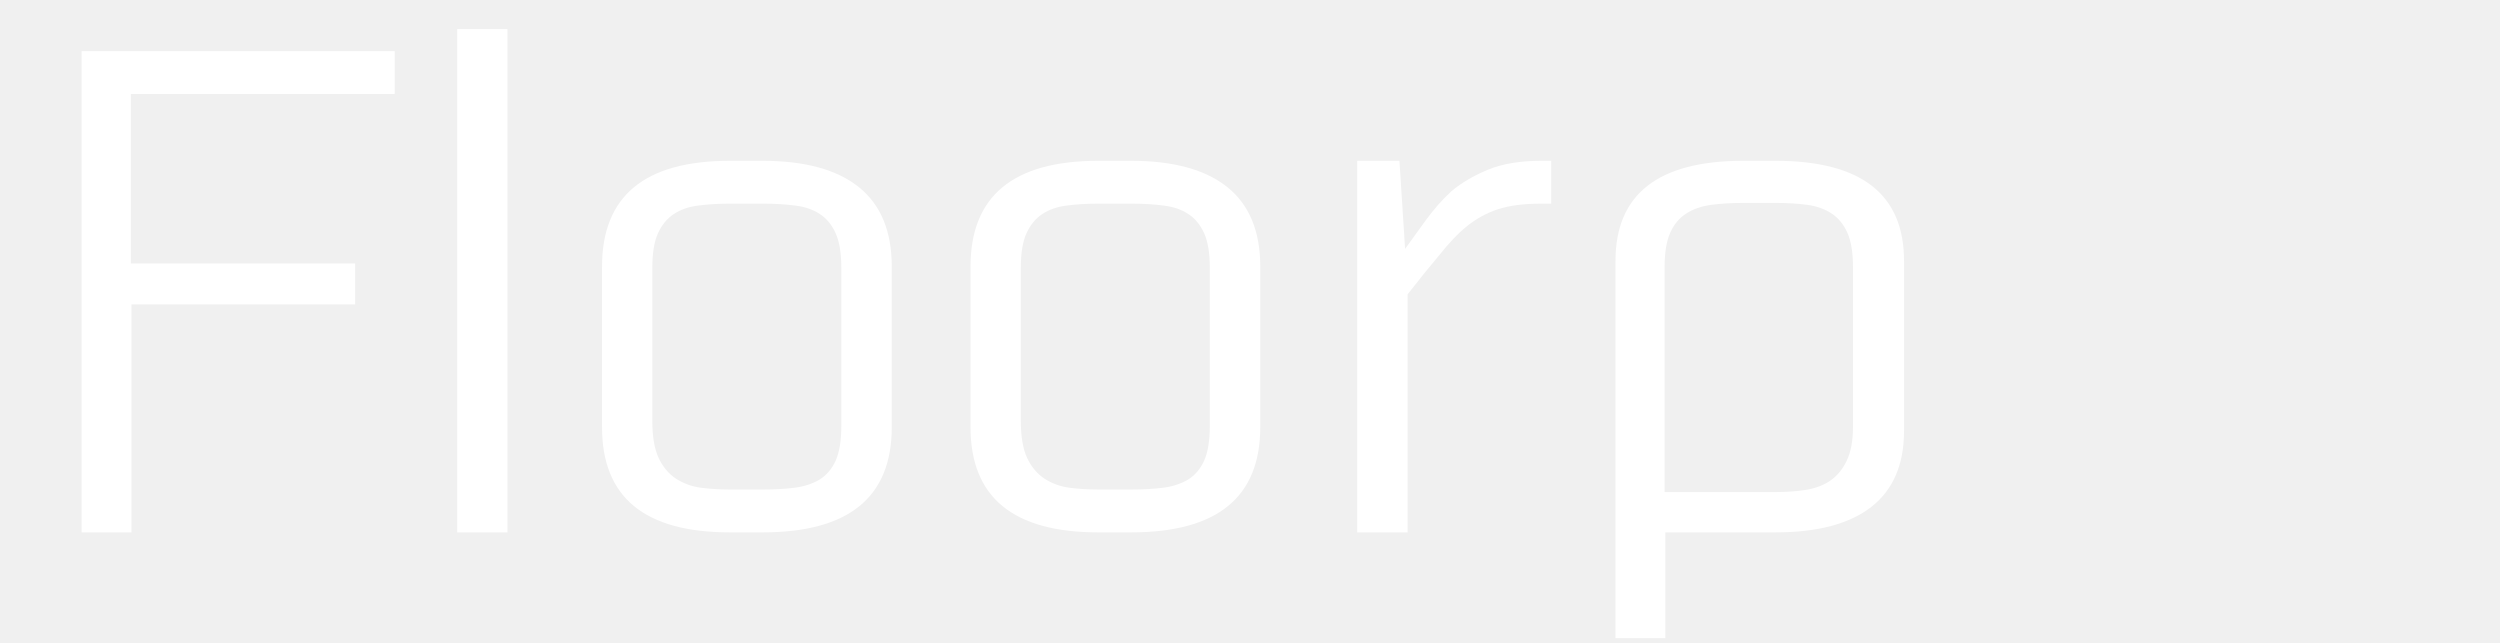
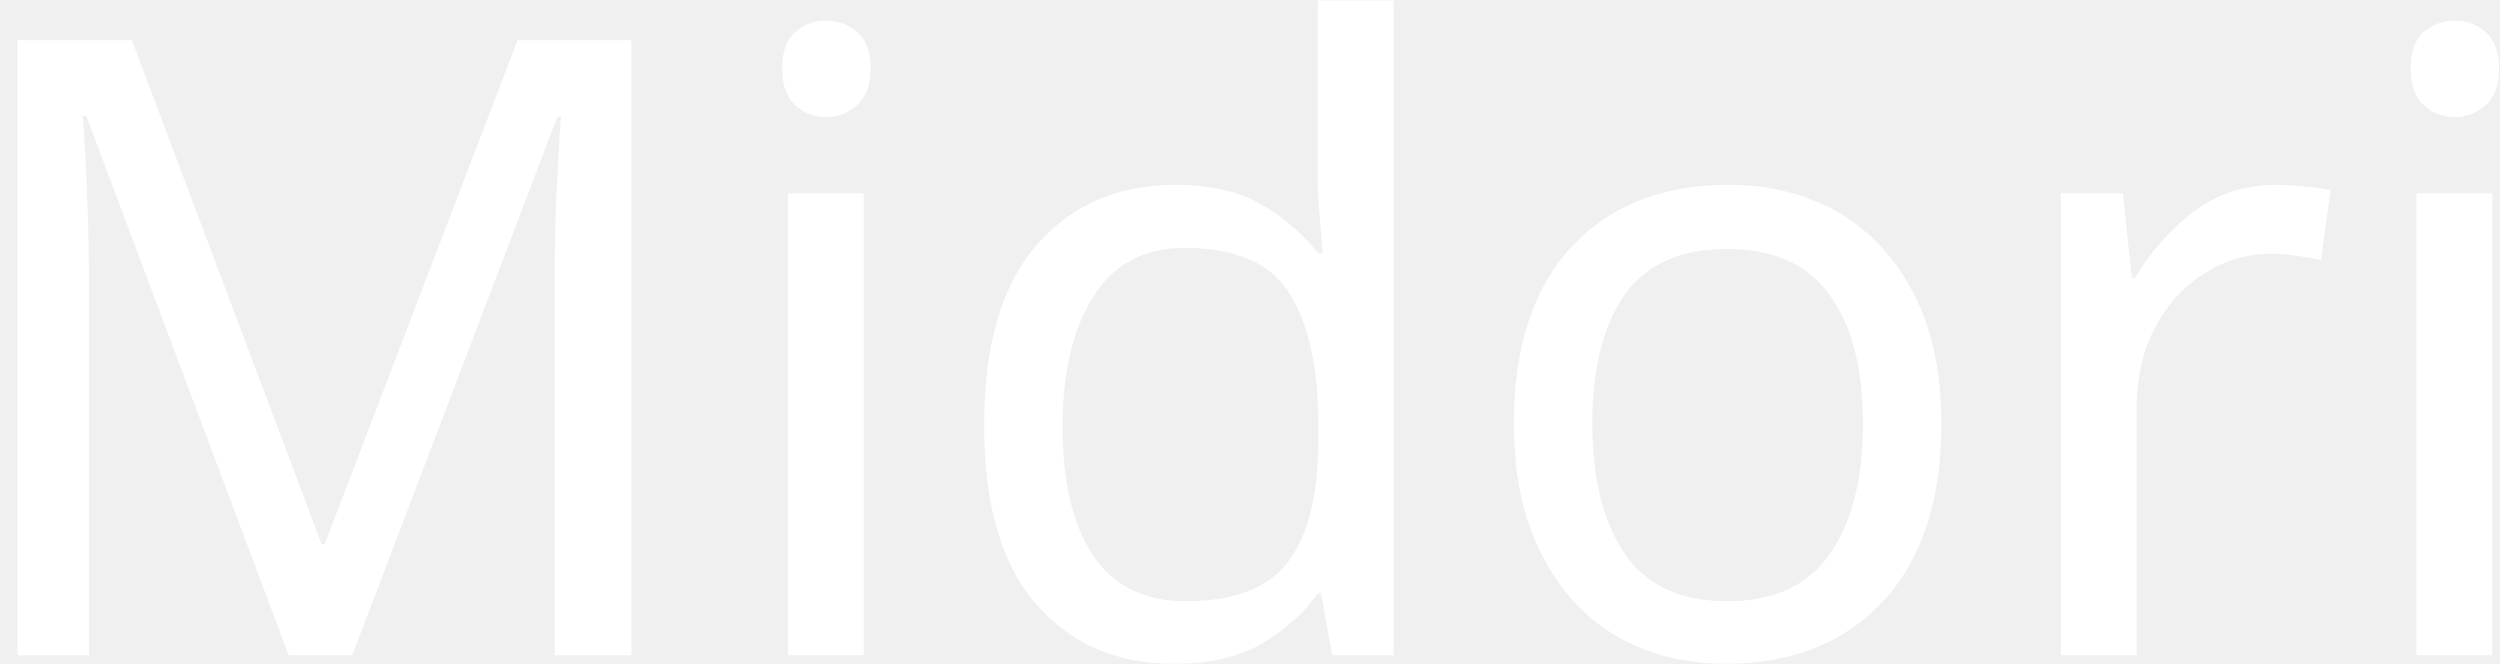
- <svg xmlns="http://www.w3.org/2000/svg" width="262.5pt" zoomAndPan="magnify" viewBox="0 0 262.5 67.5" height="67.5pt" preserveAspectRatio="xMidYMid meet" version="1.2">
-   <defs>
-     <g />
-     <clipPath xml:id="clip1" id="clip1">
-       <path d="M 169 16 L 200 16 L 200 67.004 L 169 67.004 Z M 169 16 " />
-     </clipPath>
-   </defs>
-   <g xml:id="surface1" id="surface1">
-     <g style="fill:rgb(100%,100%,100%);fill-opacity:1;">
-       <g transform="translate(2.490922, 54.71181)">
-         <path style="stroke:none;" d="M 38.953 -44.844 L 11.25 -44.844 L 11.25 -27.047 L 34.797 -27.047 L 34.797 -22.75 L 11.312 -22.75 L 11.312 1.188 L 6.078 1.188 L 6.078 -49.344 L 38.953 -49.344 Z M 38.953 -44.844 " />
-       </g>
-     </g>
-     <g style="fill:rgb(100%,100%,100%);fill-opacity:1;">
-       <g transform="translate(42.17533, 54.71181)">
-         <path style="stroke:none;" d="M 11.109 1.188 L 5.828 1.188 L 5.828 -51.656 L 11.109 -51.656 Z M 11.109 1.188 " />
-       </g>
-     </g>
-     <g style="fill:rgb(100%,100%,100%);fill-opacity:1;">
-       <g transform="translate(59.0412, 54.71181)">
-         <path style="stroke:none;" d="M 21.031 -37.828 C 25.488 -37.828 28.863 -36.898 31.156 -35.047 C 33.445 -33.203 34.594 -30.426 34.594 -26.719 L 34.594 -9.859 C 34.594 -2.492 30.07 1.188 21.031 1.188 L 17.594 1.188 C 8.645 1.188 4.172 -2.492 4.172 -9.859 L 4.172 -26.719 C 4.172 -34.125 8.645 -37.828 17.594 -37.828 Z M 29.297 -26.594 C 29.297 -28.133 29.098 -29.344 28.703 -30.219 C 28.305 -31.102 27.754 -31.773 27.047 -32.234 C 26.348 -32.703 25.488 -33 24.469 -33.125 C 23.457 -33.258 22.359 -33.328 21.172 -33.328 L 17.531 -33.328 C 16.332 -33.328 15.238 -33.258 14.25 -33.125 C 13.258 -33 12.41 -32.703 11.703 -32.234 C 11.004 -31.773 10.453 -31.102 10.047 -30.219 C 9.648 -29.344 9.453 -28.133 9.453 -26.594 L 9.453 -10.516 C 9.453 -8.879 9.672 -7.586 10.109 -6.641 C 10.555 -5.691 11.164 -4.961 11.938 -4.453 C 12.707 -3.953 13.578 -3.633 14.547 -3.5 C 15.516 -3.375 16.531 -3.312 17.594 -3.312 L 21.094 -3.312 C 22.289 -3.312 23.395 -3.375 24.406 -3.5 C 25.414 -3.633 26.285 -3.922 27.016 -4.359 C 27.742 -4.805 28.305 -5.469 28.703 -6.344 C 29.098 -7.227 29.297 -8.441 29.297 -9.984 Z M 29.297 -26.594 " />
-       </g>
-     </g>
-     <g style="fill:rgb(100%,100%,100%);fill-opacity:1;">
-       <g transform="translate(97.7335, 54.71181)">
-         <path style="stroke:none;" d="M 21.031 -37.828 C 25.488 -37.828 28.863 -36.898 31.156 -35.047 C 33.445 -33.203 34.594 -30.426 34.594 -26.719 L 34.594 -9.859 C 34.594 -2.492 30.07 1.188 21.031 1.188 L 17.594 1.188 C 8.645 1.188 4.172 -2.492 4.172 -9.859 L 4.172 -26.719 C 4.172 -34.125 8.645 -37.828 17.594 -37.828 Z M 29.297 -26.594 C 29.297 -28.133 29.098 -29.344 28.703 -30.219 C 28.305 -31.102 27.754 -31.773 27.047 -32.234 C 26.348 -32.703 25.488 -33 24.469 -33.125 C 23.457 -33.258 22.359 -33.328 21.172 -33.328 L 17.531 -33.328 C 16.332 -33.328 15.238 -33.258 14.25 -33.125 C 13.258 -33 12.41 -32.703 11.703 -32.234 C 11.004 -31.773 10.453 -31.102 10.047 -30.219 C 9.648 -29.344 9.453 -28.133 9.453 -26.594 L 9.453 -10.516 C 9.453 -8.879 9.672 -7.586 10.109 -6.641 C 10.555 -5.691 11.164 -4.961 11.938 -4.453 C 12.707 -3.953 13.578 -3.633 14.547 -3.5 C 15.516 -3.375 16.531 -3.312 17.594 -3.312 L 21.094 -3.312 C 22.289 -3.312 23.395 -3.375 24.406 -3.5 C 25.414 -3.633 26.285 -3.922 27.016 -4.359 C 27.742 -4.805 28.305 -5.469 28.703 -6.344 C 29.098 -7.227 29.297 -8.441 29.297 -9.984 Z M 29.297 -26.594 " />
-       </g>
-     </g>
-     <g style="fill:rgb(100%,100%,100%);fill-opacity:1;">
-       <g transform="translate(136.4258, 54.71181)">
-         <path style="stroke:none;" d="M 13.297 -31.609 C 13.691 -32.141 14.109 -32.66 14.547 -33.172 C 14.992 -33.68 15.477 -34.176 16 -34.656 C 17.062 -35.539 18.344 -36.289 19.844 -36.906 C 21.344 -37.52 23.191 -37.828 25.391 -37.828 L 26.453 -37.828 L 26.453 -33.328 L 25.391 -33.328 C 23.547 -33.328 22.023 -33.129 20.828 -32.734 C 19.641 -32.336 18.562 -31.742 17.594 -30.953 C 17.102 -30.555 16.629 -30.113 16.172 -29.625 C 15.711 -29.145 15.238 -28.598 14.75 -27.984 C 13.738 -26.785 12.613 -25.395 11.375 -23.812 L 11.375 1.188 L 6.078 1.188 L 6.078 -37.828 L 10.516 -37.828 L 11.109 -28.578 Z M 13.297 -31.609 " />
-       </g>
-     </g>
-     <g clip-rule="nonzero" clip-path="url(#clip1)">
-       <g style="fill:rgb(100%,100%,100%);fill-opacity:1;">
-         <g transform="translate(164.2049, 54.71181)">
-           <path style="stroke:none;" d="M 22.219 -37.828 C 31.219 -37.828 35.719 -34.32 35.719 -27.312 L 35.719 -9.453 C 35.719 -5.93 34.57 -3.273 32.281 -1.484 C 29.988 0.297 26.633 1.188 22.219 1.188 L 10.656 1.188 L 10.656 13.828 L 5.422 13.828 L 5.422 -27.312 C 5.422 -34.32 9.895 -37.828 18.844 -37.828 Z M 30.359 -26.656 C 30.359 -28.195 30.16 -29.406 29.766 -30.281 C 29.367 -31.164 28.816 -31.836 28.109 -32.297 C 27.398 -32.766 26.551 -33.066 25.562 -33.203 C 24.57 -33.336 23.457 -33.406 22.219 -33.406 L 18.844 -33.406 C 17.613 -33.406 16.488 -33.336 15.469 -33.203 C 14.457 -33.066 13.586 -32.766 12.859 -32.297 C 12.129 -31.836 11.566 -31.164 11.172 -30.281 C 10.773 -29.406 10.578 -28.195 10.578 -26.656 L 10.578 -3.047 L 22.297 -3.047 C 23.348 -3.047 24.367 -3.117 25.359 -3.266 C 26.359 -3.422 27.219 -3.738 27.938 -4.219 C 28.664 -4.707 29.25 -5.406 29.688 -6.312 C 30.133 -7.219 30.359 -8.422 30.359 -9.922 Z M 30.359 -26.656 " />
-         </g>
-       </g>
-     </g>
+ <svg xmlns="http://www.w3.org/2000/svg" width="73.736mm" height="19.558mm" viewBox="0 0 73.736 19.558" version="1.1" id="svg1">
+   <defs id="defs1" />
+   <g id="layer1" transform="translate(-75.41905,-128.3644)">
+     <text xml:space="preserve" style="font-style:normal;font-variant:normal;font-weight:normal;font-stretch:normal;font-size:25.4px;font-family:Montserrat;-inkscape-font-specification:'Montserrat, Normal';font-variant-ligatures:normal;font-variant-caps:normal;font-variant-numeric:normal;font-variant-east-asian:normal;fill:#000000;stroke-width:0.265" x="73.463" y="147.694" id="text1">
+       <tspan id="tspan1" style="font-style:normal;font-variant:normal;font-weight:normal;font-stretch:normal;font-size:25.4px;font-family:Poppins;-inkscape-font-specification:'Poppins, Normal';font-variant-ligatures:normal;font-variant-caps:normal;font-variant-numeric:normal;font-variant-east-asian:normal;fill:#ffffff;stroke-width:0.265" x="73.463" y="147.694">Midori</tspan>
+     </text>
  </g>
</svg>
